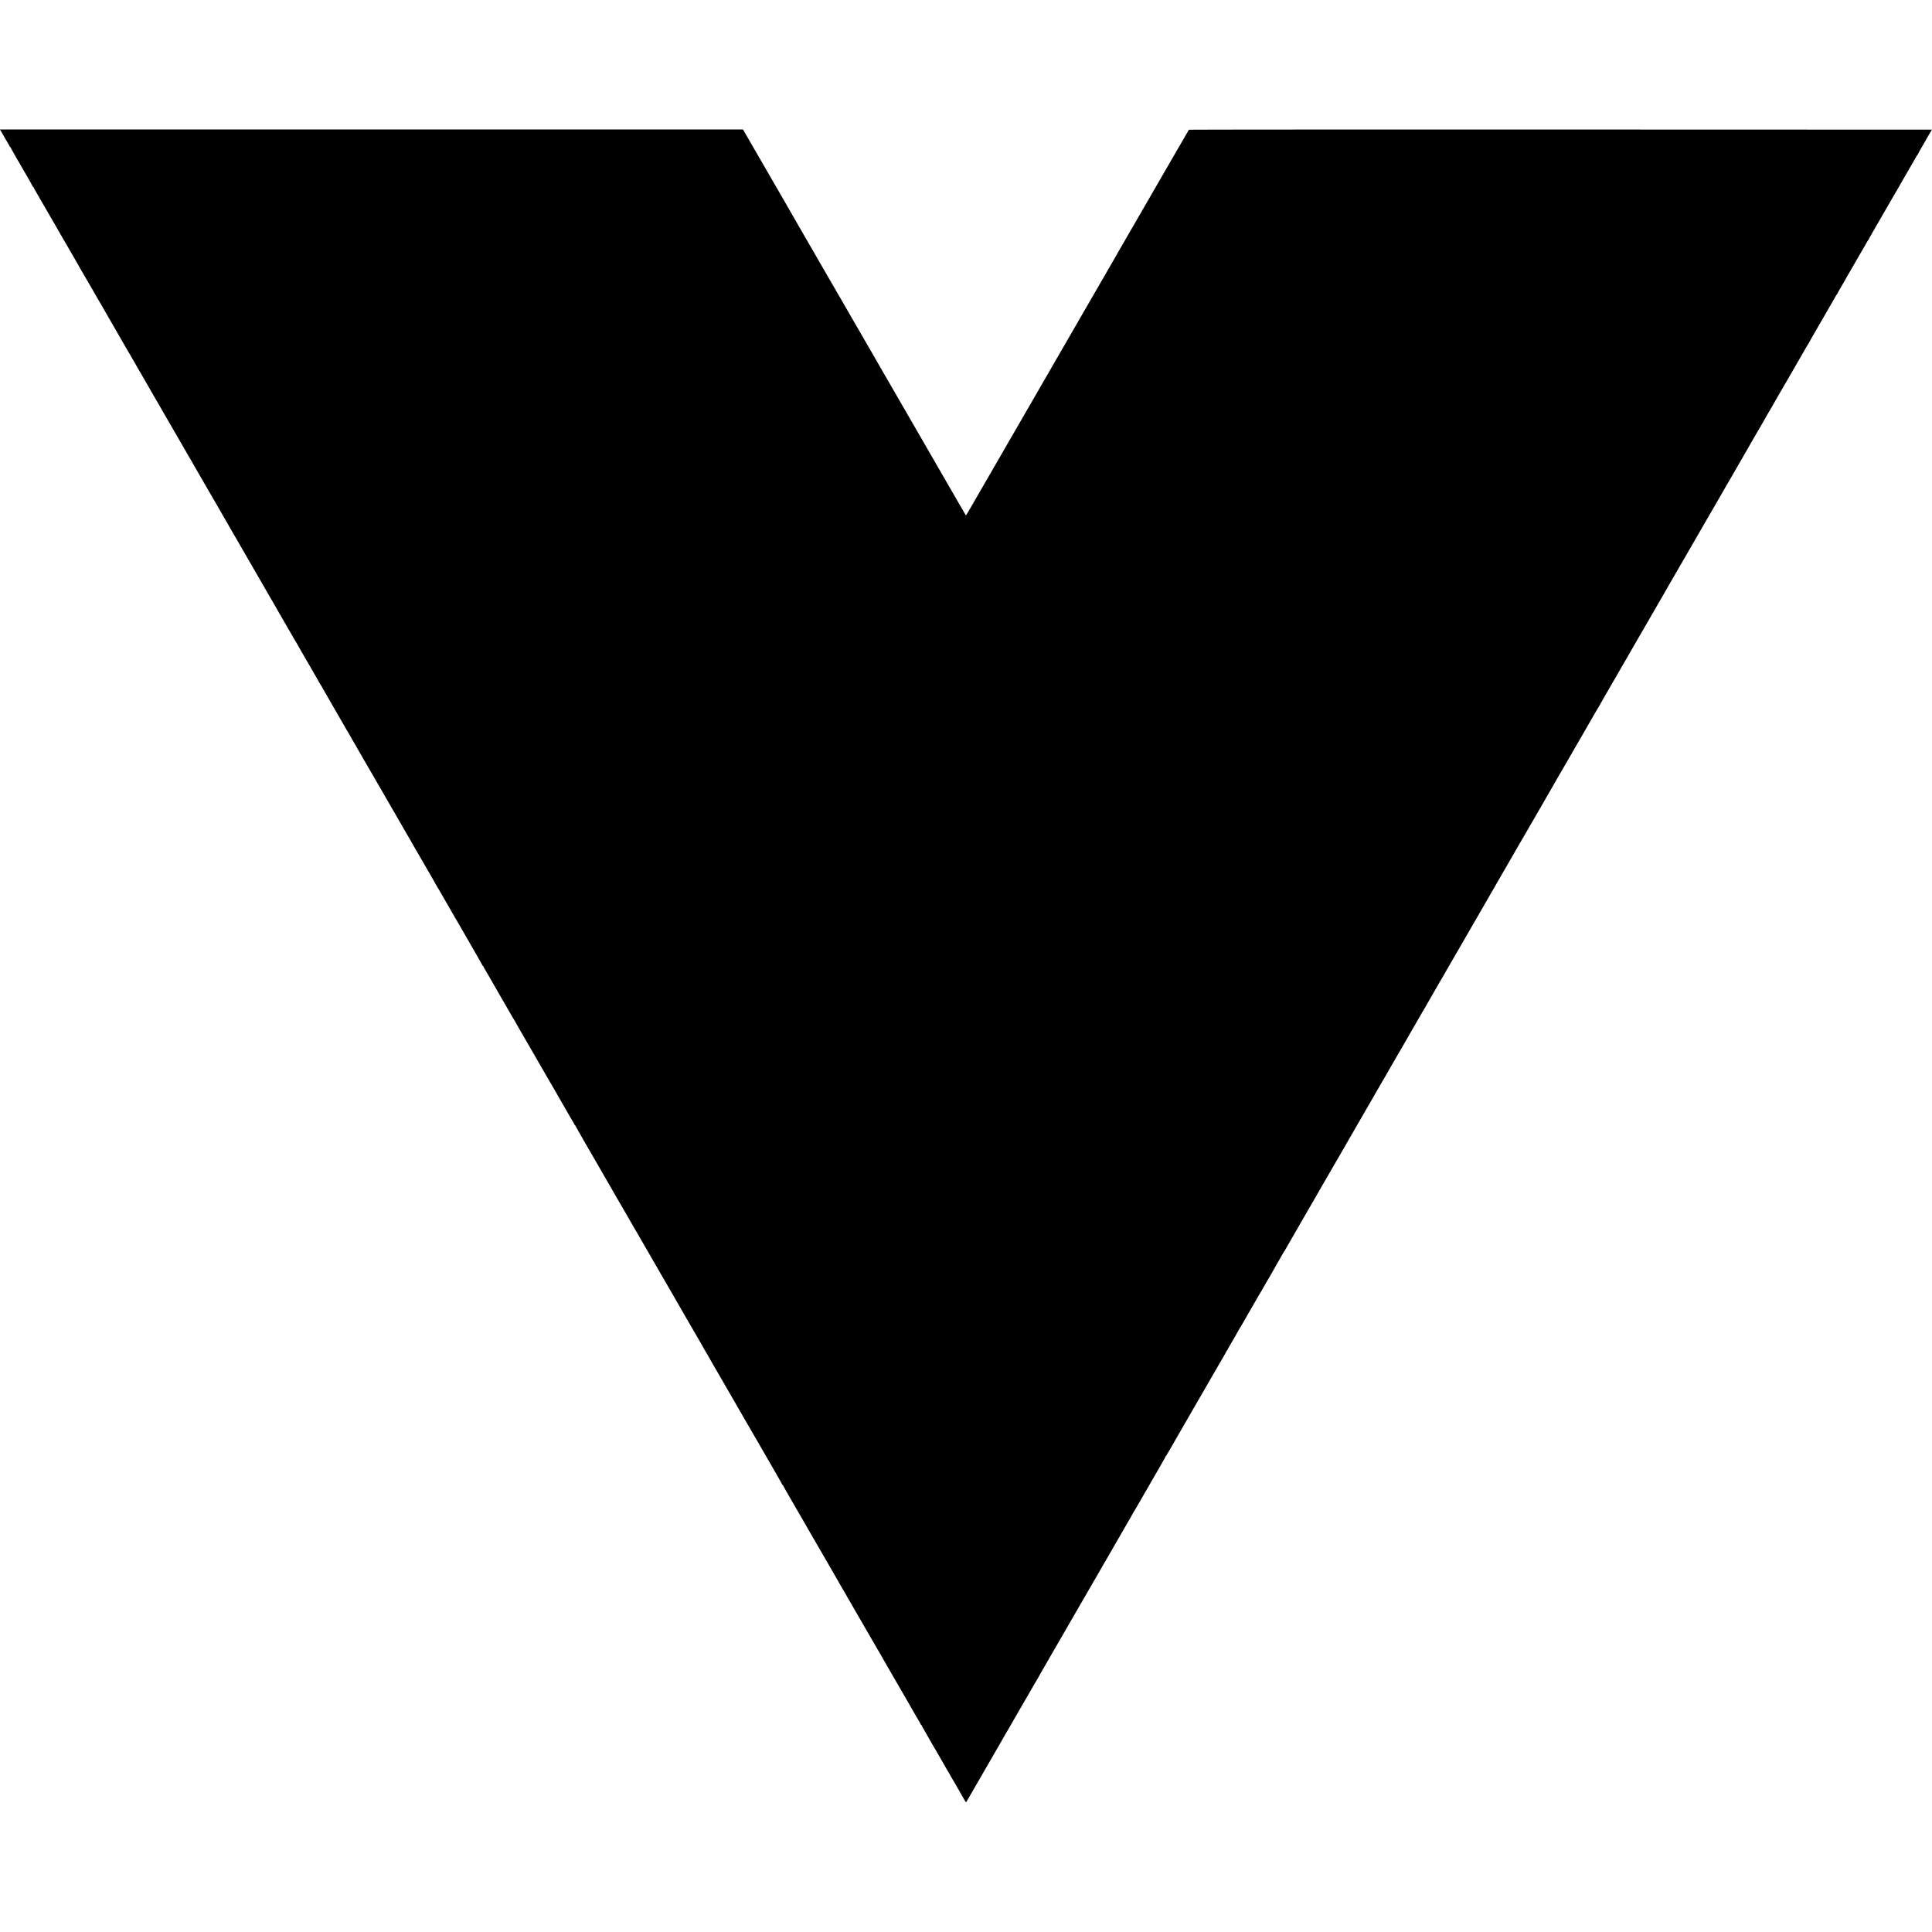
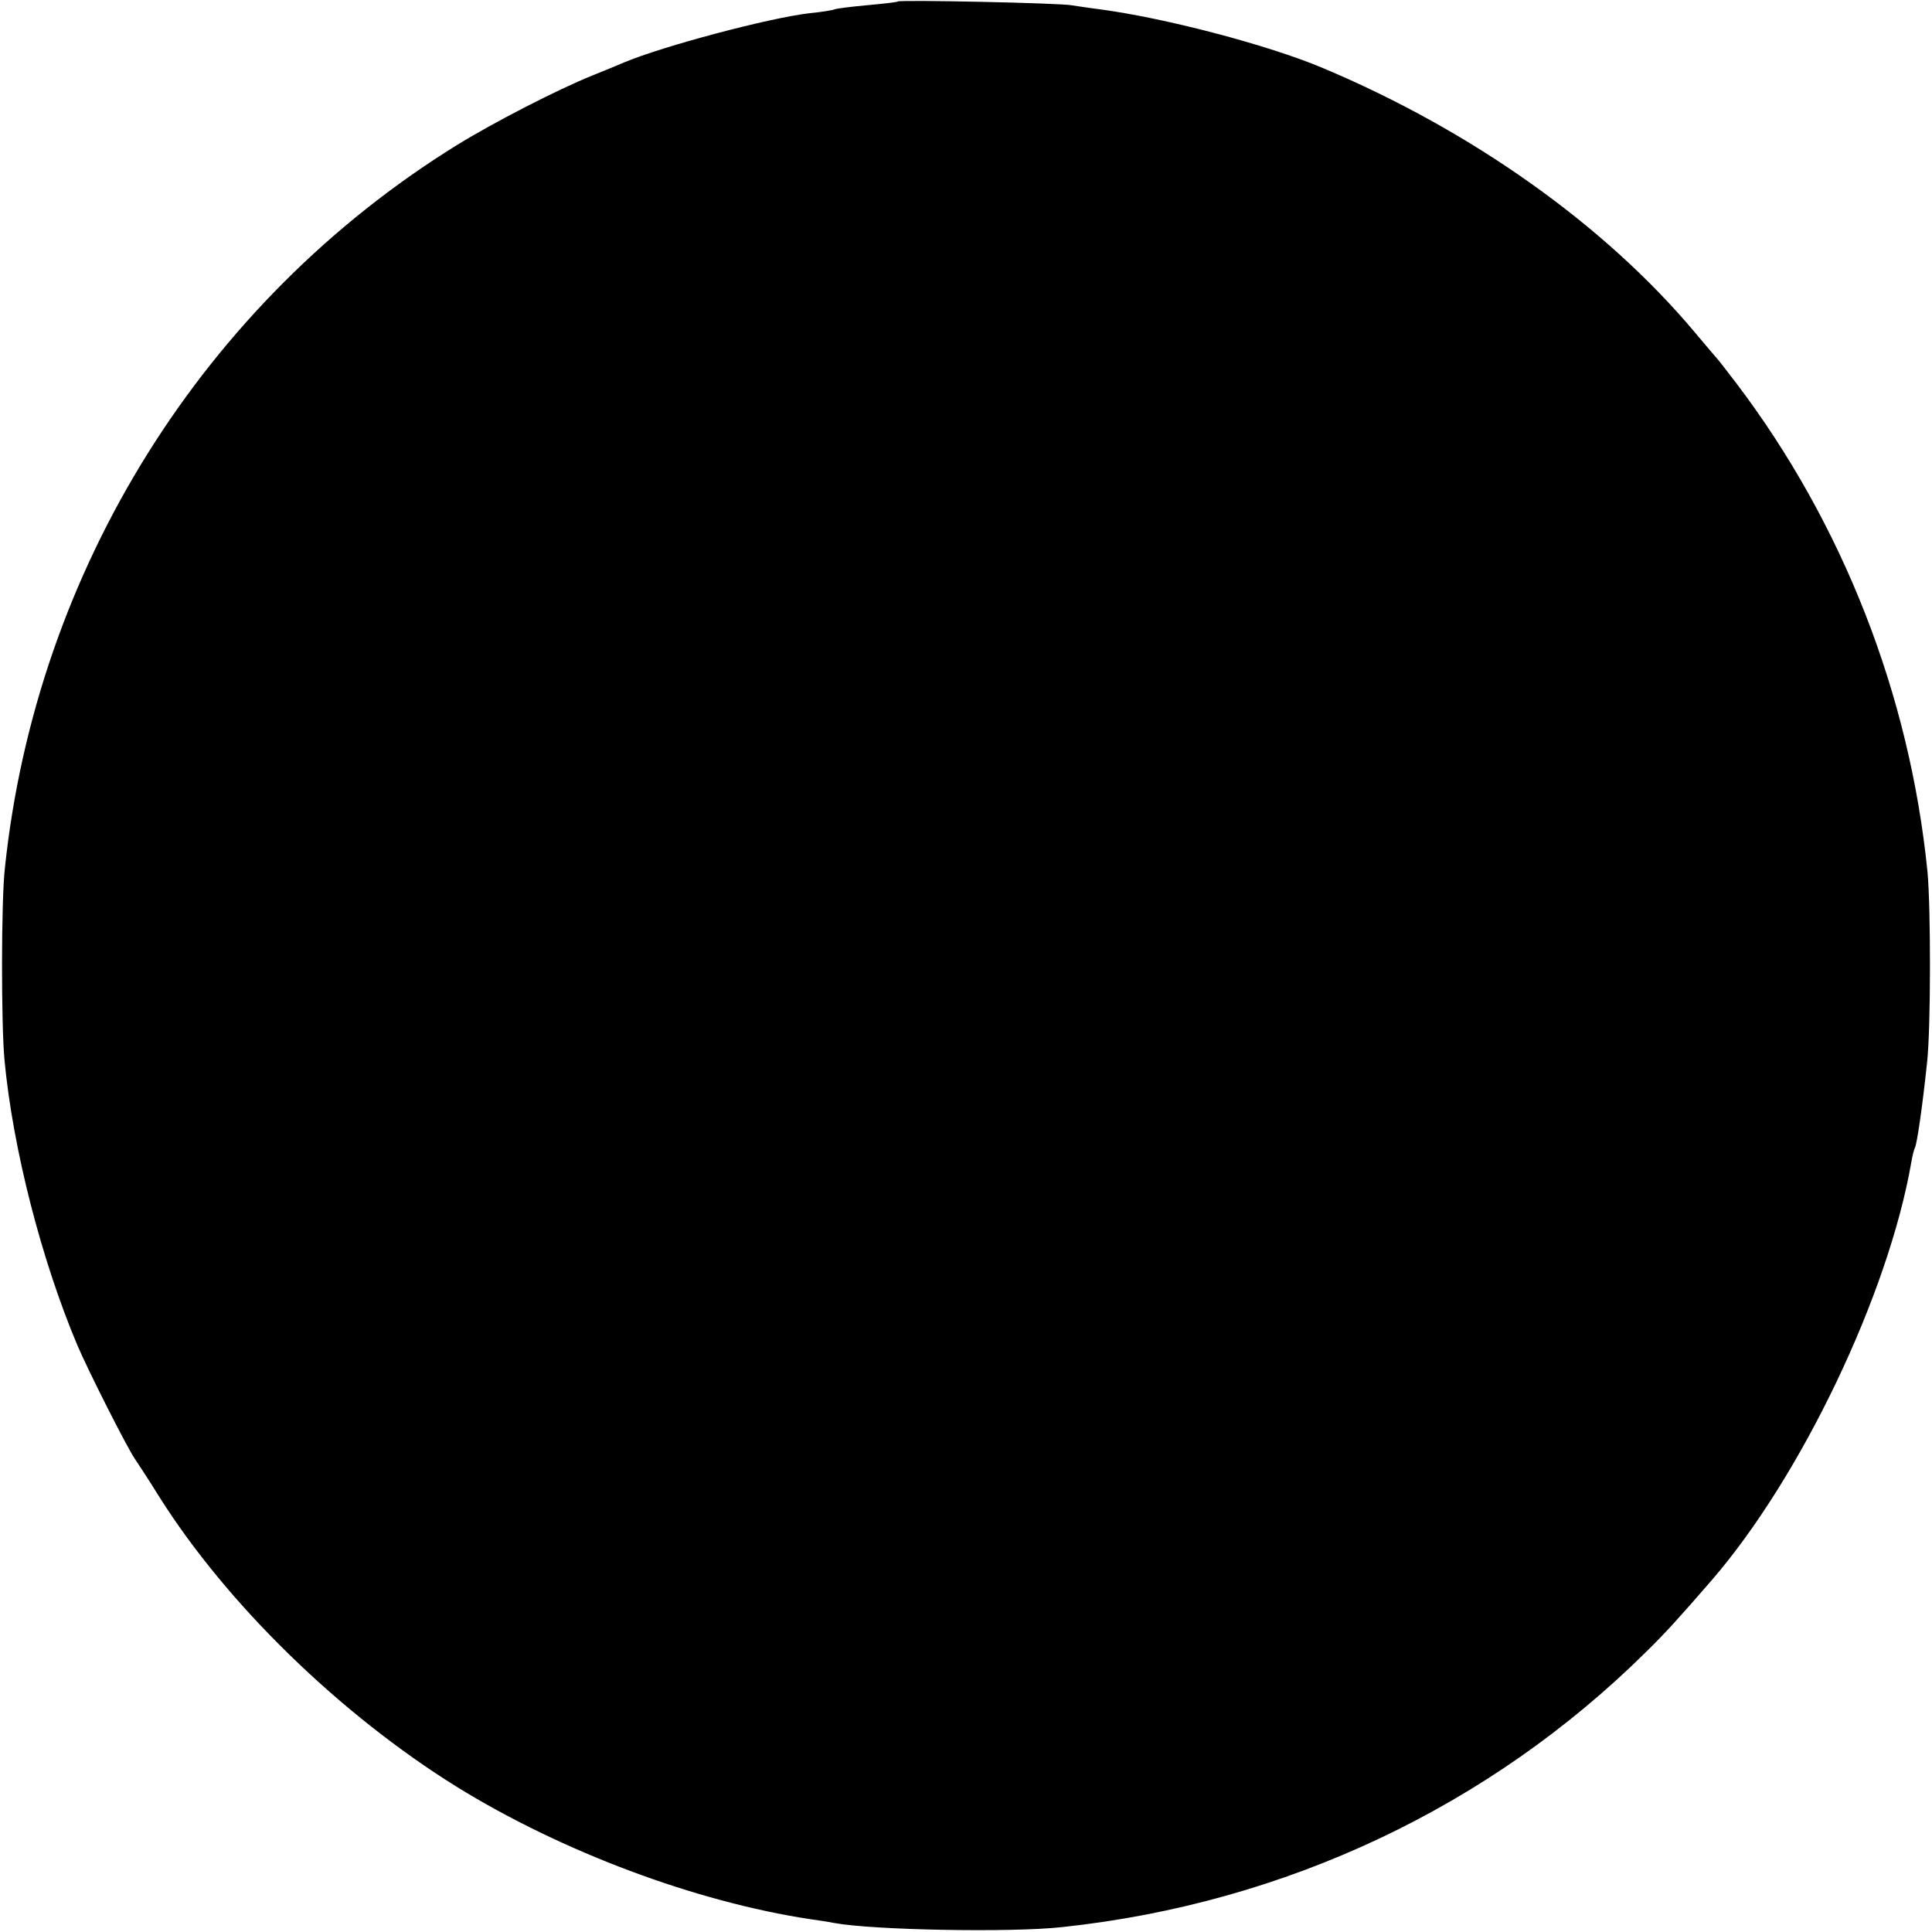
- <svg xmlns="http://www.w3.org/2000/svg" version="1.0" width="16pt" height="16pt" viewBox="0 0 16 16" preserveAspectRatio="xMidYMid meet">
-   <g transform="translate(0,16) scale(0.00032,-0.00032)" fill="#000000" stroke="none">
-     <path d="M18 46618 c45 -75 122 -207 122 -211 0 -2 25 -45 55 -95 30 -50 55 -96 55 -102 0 -5 5 -10 10 -10 6 0 10 -4 10 -9 0 -5 73 -135 161 -288 89 -153 173 -298 187 -323 14 -25 32 -57 41 -72 88 -149 187 -324 189 -335 2 -7 8 -13 13 -13 5 0 9 -4 9 -10 0 -5 46 -89 103 -187 175 -302 490 -846 507 -876 8 -16 20 -36 25 -45 28 -46 290 -498 339 -585 13 -23 74 -129 136 -236 61 -107 123 -215 137 -240 14 -25 29 -50 33 -56 5 -5 23 -37 40 -70 18 -33 38 -67 44 -75 11 -16 21 -33 63 -109 14 -25 29 -50 33 -56 4 -5 21 -35 38 -65 55 -100 261 -455 269 -465 4 -5 14 -21 20 -35 15 -29 41 -75 103 -180 24 -41 52 -88 60 -105 9 -16 57 -100 107 -185 112 -193 362 -626 380 -660 8 -14 23 -38 33 -55 11 -16 23 -37 27 -45 4 -8 26 -46 48 -85 23 -38 53 -90 67 -115 46 -81 64 -113 178 -310 62 -107 121 -210 132 -227 37 -67 56 -99 85 -148 16 -27 32 -57 36 -65 4 -8 15 -27 25 -42 9 -15 53 -89 96 -165 44 -76 177 -307 296 -513 120 -206 268 -463 330 -570 131 -227 117 -203 200 -348 36 -62 73 -125 82 -140 10 -15 21 -34 25 -42 4 -8 20 -37 36 -65 17 -27 38 -65 48 -82 49 -85 64 -111 87 -153 13 -25 28 -49 32 -55 4 -5 78 -134 165 -285 87 -151 166 -288 176 -305 10 -16 26 -43 35 -59 9 -17 125 -217 257 -445 132 -229 253 -441 270 -471 17 -30 45 -79 64 -108 18 -29 33 -54 33 -57 0 -2 20 -37 44 -77 24 -40 123 -212 221 -383 97 -170 190 -330 205 -355 16 -25 39 -65 53 -90 13 -25 81 -144 152 -265 70 -121 137 -238 150 -260 12 -22 37 -65 55 -95 18 -30 43 -73 55 -95 12 -22 48 -85 80 -140 77 -132 163 -280 190 -330 13 -22 71 -123 130 -225 59 -102 116 -199 126 -217 10 -17 29 -50 43 -72 15 -22 26 -43 26 -45 0 -2 27 -50 60 -106 33 -56 60 -103 60 -105 0 -2 55 -98 90 -155 8 -14 182 -316 239 -414 13 -22 45 -79 72 -124 27 -46 49 -86 49 -89 0 -2 14 -24 30 -48 16 -24 30 -46 30 -49 0 -5 74 -135 100 -176 5 -8 24 -42 43 -75 50 -88 58 -101 262 -455 104 -179 199 -345 213 -370 14 -25 28 -49 32 -55 4 -5 17 -26 28 -45 10 -19 62 -109 114 -200 114 -197 133 -230 170 -295 16 -27 33 -57 38 -65 17 -28 96 -165 103 -180 4 -8 16 -28 26 -45 10 -16 77 -131 148 -255 72 -124 181 -313 243 -420 62 -107 121 -209 131 -227 35 -62 323 -560 392 -678 38 -66 83 -145 100 -175 16 -30 33 -59 37 -65 4 -5 17 -27 29 -47 34 -61 56 -100 90 -156 17 -29 31 -55 31 -57 0 -2 17 -32 39 -67 21 -35 134 -229 251 -433 117 -203 235 -407 261 -451 27 -45 49 -85 49 -88 0 -4 8 -19 19 -34 15 -21 200 -341 309 -533 10 -19 33 -58 51 -87 17 -29 31 -54 31 -56 0 -2 25 -44 55 -94 30 -50 55 -95 55 -98 0 -4 6 -15 14 -23 7 -9 27 -41 43 -71 17 -30 170 -297 342 -594 171 -296 311 -542 311 -547 0 -5 5 -9 10 -9 6 0 10 -4 10 -10 0 -5 22 -47 49 -92 27 -46 58 -99 68 -118 24 -43 81 -140 93 -160 5 -8 66 -114 135 -235 69 -121 130 -227 135 -235 12 -21 259 -447 283 -490 10 -19 28 -47 38 -62 11 -14 19 -29 19 -32 0 -3 37 -69 83 -148 99 -170 305 -526 337 -583 13 -22 31 -53 41 -70 11 -16 22 -37 26 -45 7 -14 82 -146 103 -180 14 -24 181 -311 205 -355 13 -22 46 -80 75 -130 29 -49 64 -110 78 -135 14 -25 51 -88 82 -140 31 -52 59 -102 63 -110 4 -8 18 -33 31 -55 205 -353 284 -489 309 -535 17 -30 45 -78 62 -106 18 -28 36 -60 39 -72 4 -12 12 -22 17 -22 5 0 9 -4 9 -10 0 -5 109 -197 241 -427 133 -230 250 -431 259 -448 51 -90 222 -385 280 -485 37 -63 78 -135 92 -160 14 -25 67 -117 118 -205 51 -88 101 -175 111 -193 34 -58 55 -95 149 -257 51 -88 101 -173 110 -190 9 -16 76 -131 147 -255 72 -124 140 -241 151 -260 61 -108 281 -489 355 -615 38 -66 77 -133 87 -150 35 -63 91 -161 100 -175 14 -23 99 -169 128 -220 54 -97 135 -235 142 -245 4 -5 20 -32 35 -60 26 -48 238 -416 276 -480 10 -16 26 -46 37 -65 30 -53 382 -661 403 -695 10 -16 22 -37 26 -45 4 -8 26 -48 50 -88 24 -41 43 -75 43 -77 0 -2 22 -40 50 -85 27 -45 50 -84 50 -86 0 -3 38 -69 83 -147 84 -142 302 -520 340 -587 10 -19 34 -60 52 -90 18 -30 44 -75 57 -100 14 -25 45 -79 70 -120 25 -41 56 -96 70 -121 14 -25 77 -133 138 -240 62 -107 122 -210 132 -229 25 -43 310 -535 337 -581 11 -19 26 -45 34 -59 17 -32 238 -414 266 -460 11 -19 24 -41 28 -49 3 -7 75 -133 160 -278 84 -146 153 -269 153 -274 0 -5 5 -9 10 -9 6 0 10 -4 10 -10 0 -5 82 -150 181 -322 182 -314 201 -346 240 -415 12 -21 80 -139 152 -263 71 -124 141 -245 155 -270 14 -25 28 -49 32 -55 6 -8 145 -248 220 -380 37 -66 209 -362 229 -395 11 -19 24 -42 28 -49 4 -8 67 -118 140 -243 73 -125 133 -230 133 -233 0 -2 15 -28 33 -57 19 -29 47 -78 64 -108 17 -30 53 -93 79 -139 53 -90 82 -141 157 -272 82 -142 115 -199 381 -659 142 -245 268 -463 281 -485 12 -22 71 -125 132 -230 60 -104 172 -298 248 -430 76 -132 146 -253 156 -270 11 -16 22 -36 26 -44 3 -8 30 -54 60 -103 29 -49 53 -91 53 -93 0 -3 18 -34 40 -70 22 -36 40 -67 40 -69 0 -2 37 -66 81 -142 45 -77 98 -168 119 -204 20 -36 47 -81 58 -100 12 -19 27 -47 33 -62 6 -16 15 -28 20 -28 5 0 9 -4 9 -9 0 -6 63 -118 140 -251 77 -133 140 -243 140 -245 0 -2 18 -33 41 -70 22 -37 49 -83 60 -101 10 -19 29 -51 40 -71 25 -45 109 -189 126 -218 7 -11 17 -29 22 -40 6 -11 22 -38 35 -60 14 -22 37 -62 52 -90 14 -27 35 -62 45 -77 11 -14 19 -29 19 -32 0 -3 18 -35 40 -71 22 -36 40 -67 40 -69 0 -2 19 -35 42 -72 23 -38 55 -94 72 -124 26 -47 139 -244 171 -298 6 -9 21 -36 34 -60 28 -48 37 -51 51 -19 6 12 19 36 29 52 10 17 27 46 38 65 11 19 104 181 208 360 103 179 199 345 213 370 14 25 42 74 64 109 21 34 38 65 38 67 0 2 18 33 40 69 22 36 40 67 40 69 0 3 177 310 199 346 16 26 136 234 140 244 2 5 25 44 52 88 27 44 49 81 49 84 0 2 18 34 40 70 22 36 40 67 40 69 0 2 20 36 43 77 35 58 169 289 297 513 9 17 50 86 90 155 40 69 86 150 103 180 16 30 35 62 41 70 6 8 16 24 22 35 35 64 72 129 167 293 59 100 116 199 127 220 11 20 30 53 41 72 43 72 1070 1850 1121 1940 14 25 65 113 113 195 48 83 96 166 107 185 10 19 28 50 38 68 11 18 73 124 137 235 64 111 175 303 246 427 71 124 173 299 225 390 52 91 116 202 143 248 27 45 49 85 49 89 0 4 6 14 14 22 7 9 28 43 46 76 26 47 251 436 378 655 11 19 29 51 40 70 11 19 101 176 201 348 99 172 181 317 181 323 0 5 5 9 10 9 6 0 10 5 10 11 0 6 8 23 18 37 11 15 32 52 49 82 16 30 130 228 253 440 122 212 234 405 248 430 13 25 39 70 57 100 39 65 69 117 130 225 25 44 50 87 55 95 12 19 78 134 220 380 61 107 129 224 150 260 161 277 222 382 246 425 15 28 47 83 71 123 24 41 43 78 43 83 0 5 4 9 8 9 4 0 13 12 19 28 7 15 23 45 36 67 66 110 277 478 277 483 0 3 6 13 14 21 7 9 27 41 43 71 17 30 45 80 63 110 34 57 375 649 394 685 6 11 16 27 22 35 6 8 26 42 44 75 18 33 41 74 51 90 10 17 24 41 32 55 54 97 72 128 88 152 11 14 19 28 19 30 0 3 79 141 175 308 96 167 175 305 175 308 0 3 6 13 14 21 7 9 26 39 41 66 33 60 276 483 338 587 24 40 46 80 50 88 4 8 13 24 20 35 14 23 95 163 125 215 11 19 52 91 92 160 40 69 80 139 90 155 9 17 103 179 207 360 105 182 200 346 211 365 103 181 463 802 489 845 7 11 15 27 19 35 4 8 29 51 55 95 64 110 828 1433 848 1470 9 17 24 41 33 55 9 14 29 48 45 77 15 28 52 93 82 145 30 51 62 107 71 123 17 30 231 398 400 690 51 88 103 179 115 202 12 23 26 48 32 55 6 7 24 38 40 68 17 30 61 107 98 170 37 63 84 144 103 180 19 36 41 72 48 81 8 8 14 18 14 21 0 4 27 51 59 106 32 55 72 124 89 154 16 29 71 125 122 213 51 88 104 180 118 205 13 25 28 50 32 55 4 6 17 26 28 45 11 19 45 80 77 135 31 55 66 116 77 135 11 19 88 152 171 295 401 694 620 1072 650 1125 11 19 87 152 170 295 83 143 158 273 166 288 9 16 21 36 26 45 6 9 31 52 55 96 25 43 54 94 66 115 11 20 95 164 186 321 91 157 173 299 182 315 9 17 26 46 37 65 12 19 66 114 121 210 56 96 108 186 117 200 8 14 24 40 34 59 24 45 383 664 412 713 5 9 17 29 26 45 15 28 120 210 241 419 36 61 68 117 72 125 4 8 12 23 19 34 35 57 245 420 262 453 11 20 35 61 53 90 17 29 32 54 32 56 0 3 28 51 62 108 33 57 70 119 80 138 10 19 23 42 28 50 5 8 32 53 59 100 27 47 149 258 271 470 122 212 234 405 248 430 30 53 62 108 80 135 6 11 15 27 19 35 4 8 85 150 181 315 96 165 187 323 202 350 31 56 116 202 130 225 5 8 25 42 43 75 19 33 92 159 162 280 149 257 157 271 202 350 19 33 38 67 43 75 9 14 228 392 275 475 12 22 55 96 95 165 40 69 80 139 90 155 24 42 202 350 221 383 9 15 27 47 41 72 14 25 75 131 136 236 61 106 121 210 134 232 99 172 271 470 279 482 5 8 23 40 40 70 18 30 81 141 142 245 60 105 121 210 135 235 14 25 71 124 127 220 56 96 143 247 194 335 51 88 96 167 102 175 14 24 180 311 204 355 23 43 340 590 356 615 5 8 50 87 101 175 171 301 517 898 582 1008 25 43 46 81 46 83 0 2 12 23 27 47 14 23 40 67 56 97 16 30 35 62 42 70 7 8 15 22 18 30 4 8 20 38 37 65 16 28 33 57 37 65 6 12 111 196 143 250 5 8 55 95 112 193 57 98 113 195 126 215 12 20 27 46 32 57 6 11 14 27 20 35 5 8 76 130 156 270 80 140 165 287 187 325 23 39 52 90 66 115 13 25 30 52 37 61 8 8 14 18 14 21 0 4 41 77 92 165 50 87 175 302 276 478 101 176 208 360 236 408 28 49 67 117 86 152 19 35 41 70 48 77 6 6 12 15 12 19 0 7 124 224 167 291 12 21 23 40 23 42 0 2 21 40 46 83 26 43 55 92 64 109 54 95 327 568 354 614 19 30 45 75 59 100 71 128 82 145 89 148 4 2 8 8 8 13 0 5 42 82 94 172 311 538 496 858 518 897 14 25 40 70 58 100 18 30 42 71 53 90 10 19 79 139 152 265 73 127 142 246 153 265 10 19 43 76 72 125 29 50 63 108 75 130 65 116 80 140 87 143 4 2 8 8 8 12 0 8 114 212 140 250 6 8 14 24 20 35 5 11 54 97 108 190 l100 170 -9611 3 c-5286 1 -9614 -1 -9618 -5 -5 -6 -419 -719 -619 -1068 -89 -155 -267 -463 -323 -560 -38 -66 -81 -140 -95 -165 -31 -56 -263 -457 -526 -910 -110 -190 -224 -388 -254 -440 -29 -52 -61 -109 -71 -125 -23 -39 -243 -420 -268 -465 -11 -19 -204 -352 -428 -740 -224 -388 -477 -826 -563 -975 -85 -148 -185 -322 -222 -385 -37 -63 -120 -207 -185 -320 -65 -113 -177 -306 -248 -430 -72 -124 -172 -297 -222 -385 -51 -88 -142 -245 -202 -350 -131 -226 -247 -427 -408 -705 -65 -113 -249 -432 -410 -710 -160 -278 -388 -673 -506 -877 -118 -205 -216 -373 -219 -373 -3 0 -52 82 -109 183 -58 100 -144 250 -192 332 -95 164 -402 696 -647 1120 -85 149 -228 396 -317 550 -212 365 -982 1700 -1008 1745 -10 19 -43 76 -72 125 -29 50 -64 110 -77 135 -14 25 -63 110 -110 190 -47 80 -96 165 -110 190 -14 25 -99 171 -188 325 -89 154 -174 300 -188 325 -13 25 -64 113 -112 195 -48 83 -140 242 -205 355 -65 113 -183 317 -263 454 -79 137 -152 264 -163 282 -50 89 -335 583 -354 614 -12 19 -34 58 -50 85 -15 28 -129 226 -253 440 -124 215 -235 408 -247 430 -12 22 -69 121 -127 220 -58 99 -226 389 -373 645 -148 256 -324 561 -392 678 -67 117 -134 232 -147 255 -13 23 -33 59 -46 80 l-22 37 -9615 0 -9615 0 20 -32z" />
+ <svg xmlns="http://www.w3.org/2000/svg" version="1.0" width="512pt" height="512pt" viewBox="0 0 512 512" preserveAspectRatio="xMidYMid meet">
+   <g transform="translate(0,512) scale(0.1,-0.1)" fill="#000000" stroke="none">
+     <path d="M2379 5116 c-2 -2 -40 -6 -83 -10 -44 -4 -82 -9 -85 -11 -4 -2 -34 -7 -66 -10 -109 -13 -387 -87 -490 -130 -16 -7 -55 -23 -85 -35 -94 -38 -261 -124 -360 -185 -670 -415 -1114 -1125 -1197 -1915 -10 -86 -10 -416 -1 -510 22 -234 98 -530 193 -755 28 -66 132 -272 153 -302 10 -15 39 -59 63 -98 180 -286 479 -577 789 -770 280 -173 634 -305 937 -351 21 -3 49 -7 63 -10 101 -19 470 -26 605 -11 591 63 1133 319 1548 730 53 52 87 90 173 189 237 274 468 757 529 1107 3 19 8 37 10 40 5 10 19 102 32 226 10 91 10 409 1 505 -47 469 -224 922 -507 1295 -25 33 -50 65 -56 71 -5 6 -30 35 -55 65 -238 283 -590 533 -985 699 -145 61 -419 133 -595 156 -25 3 -56 8 -70 10 -29 6 -456 15 -461 10z" />
  </g>
</svg>
